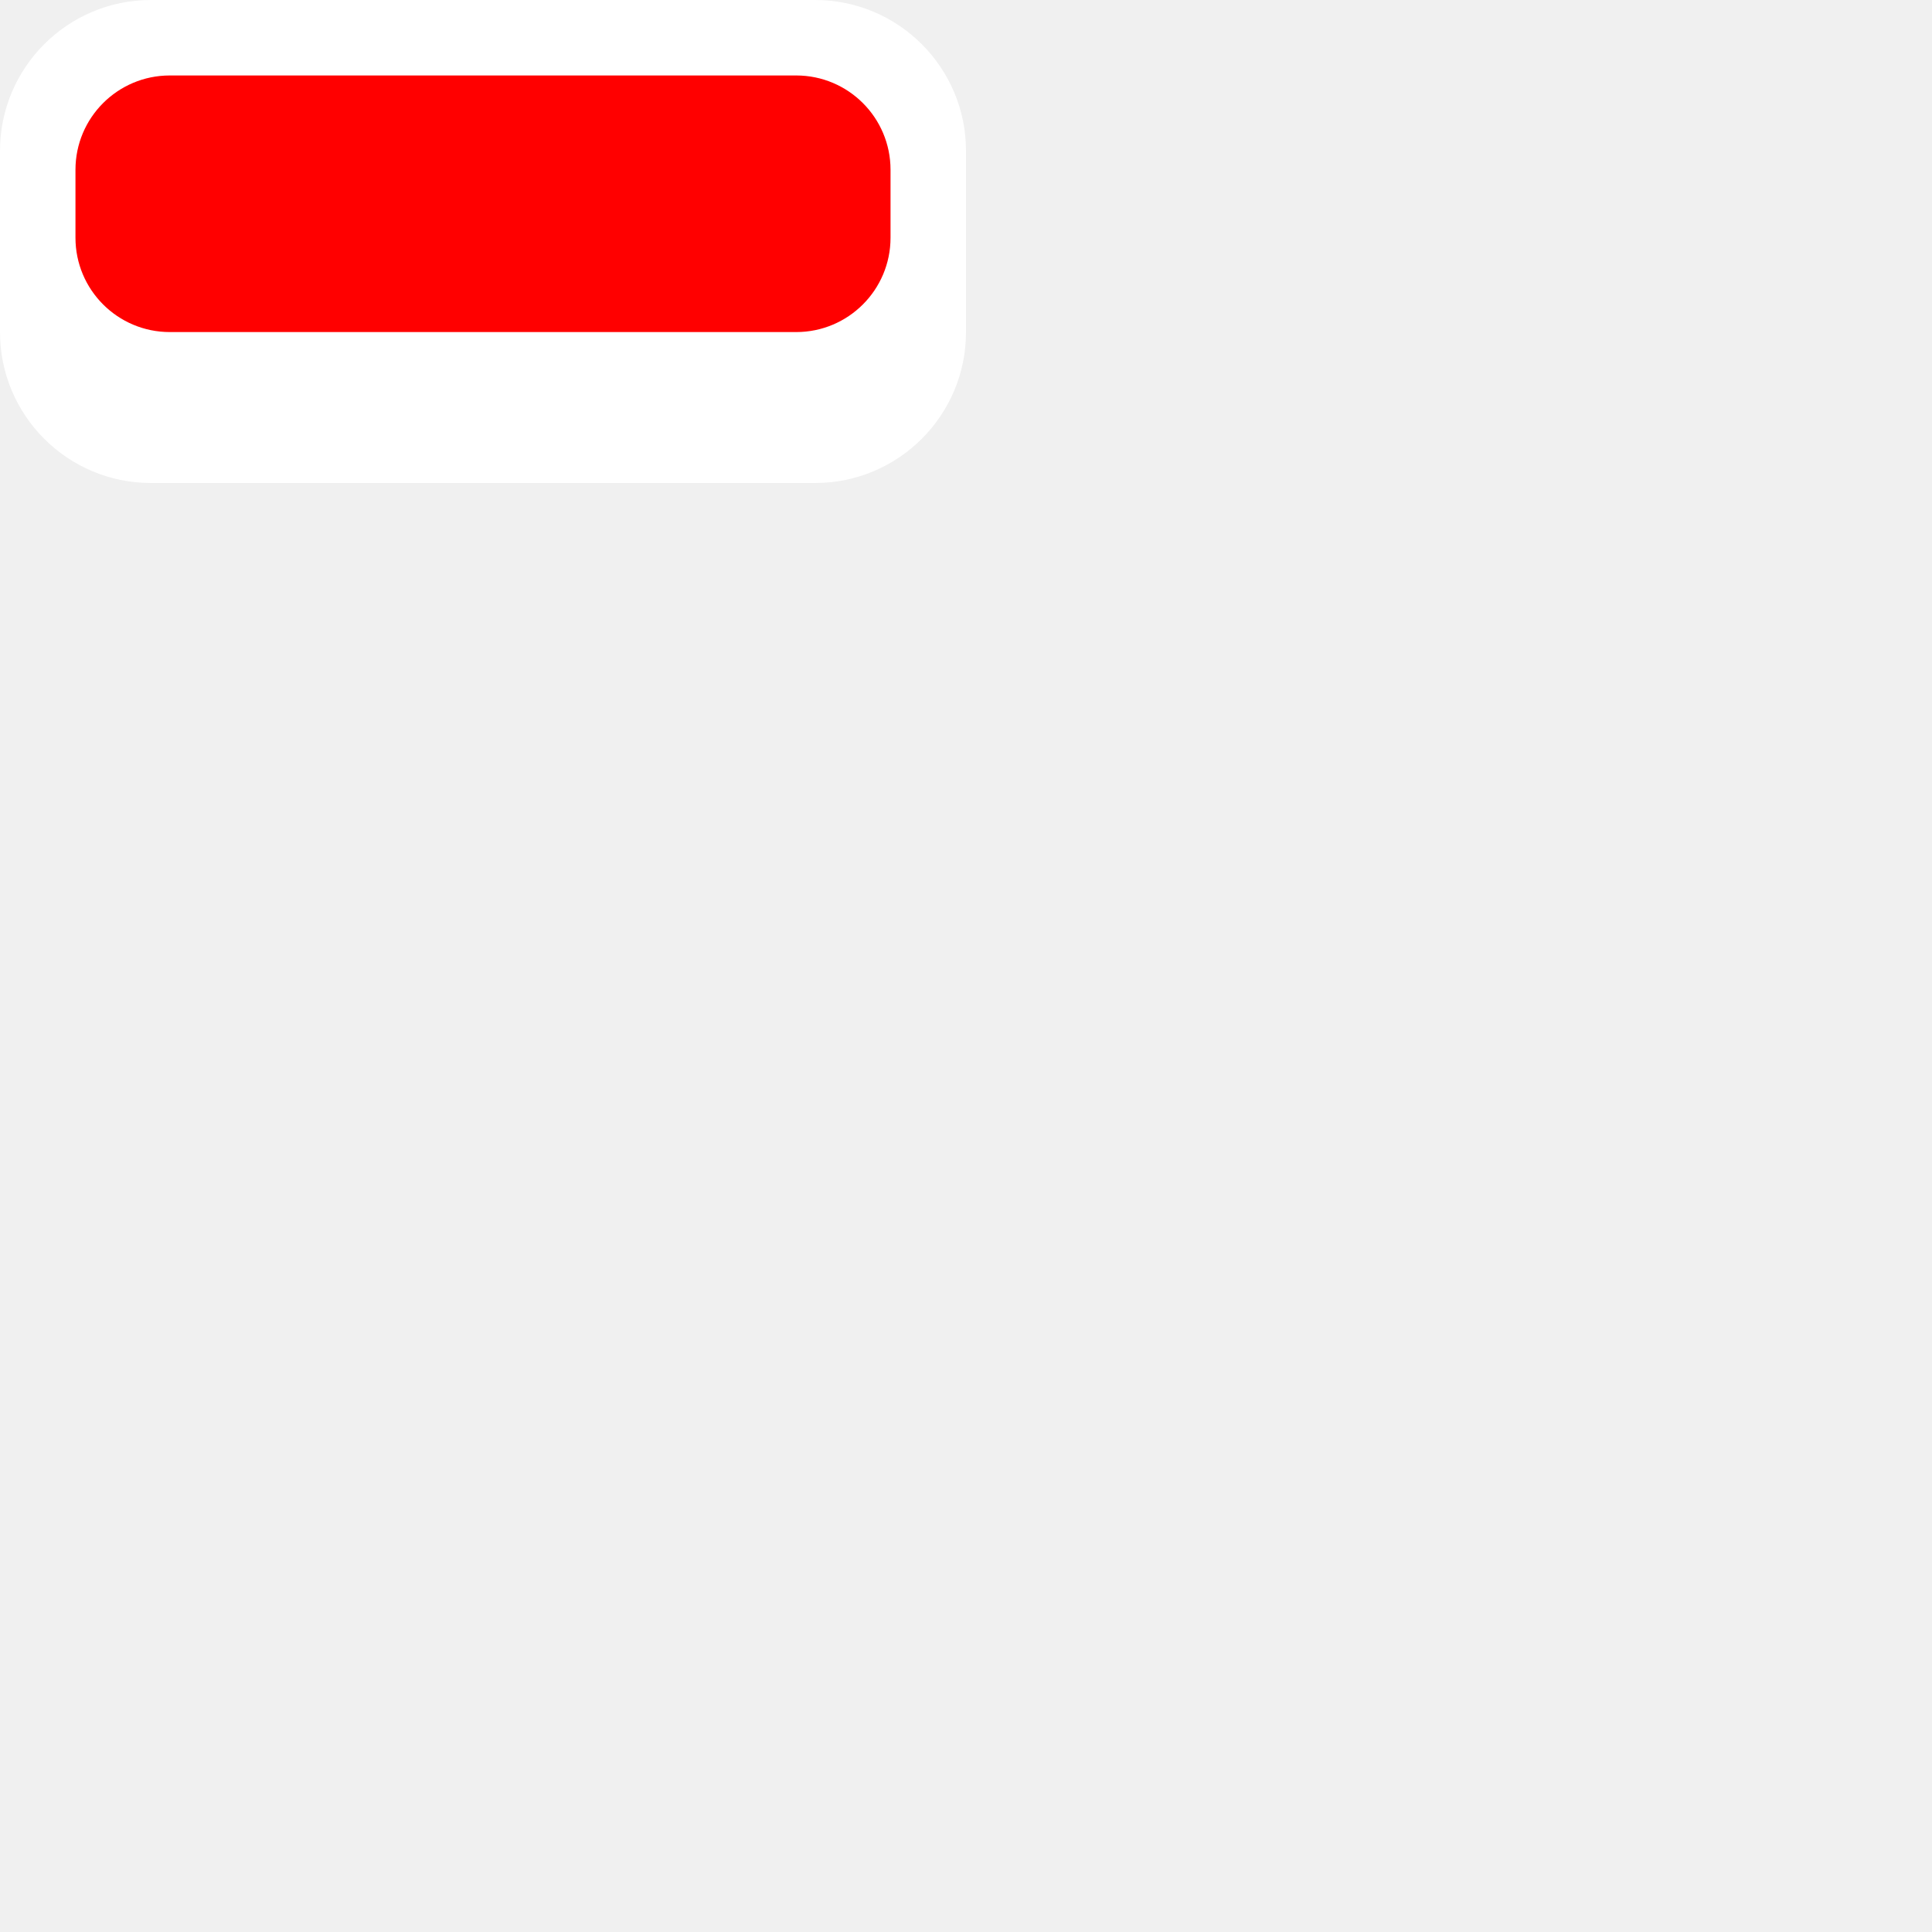
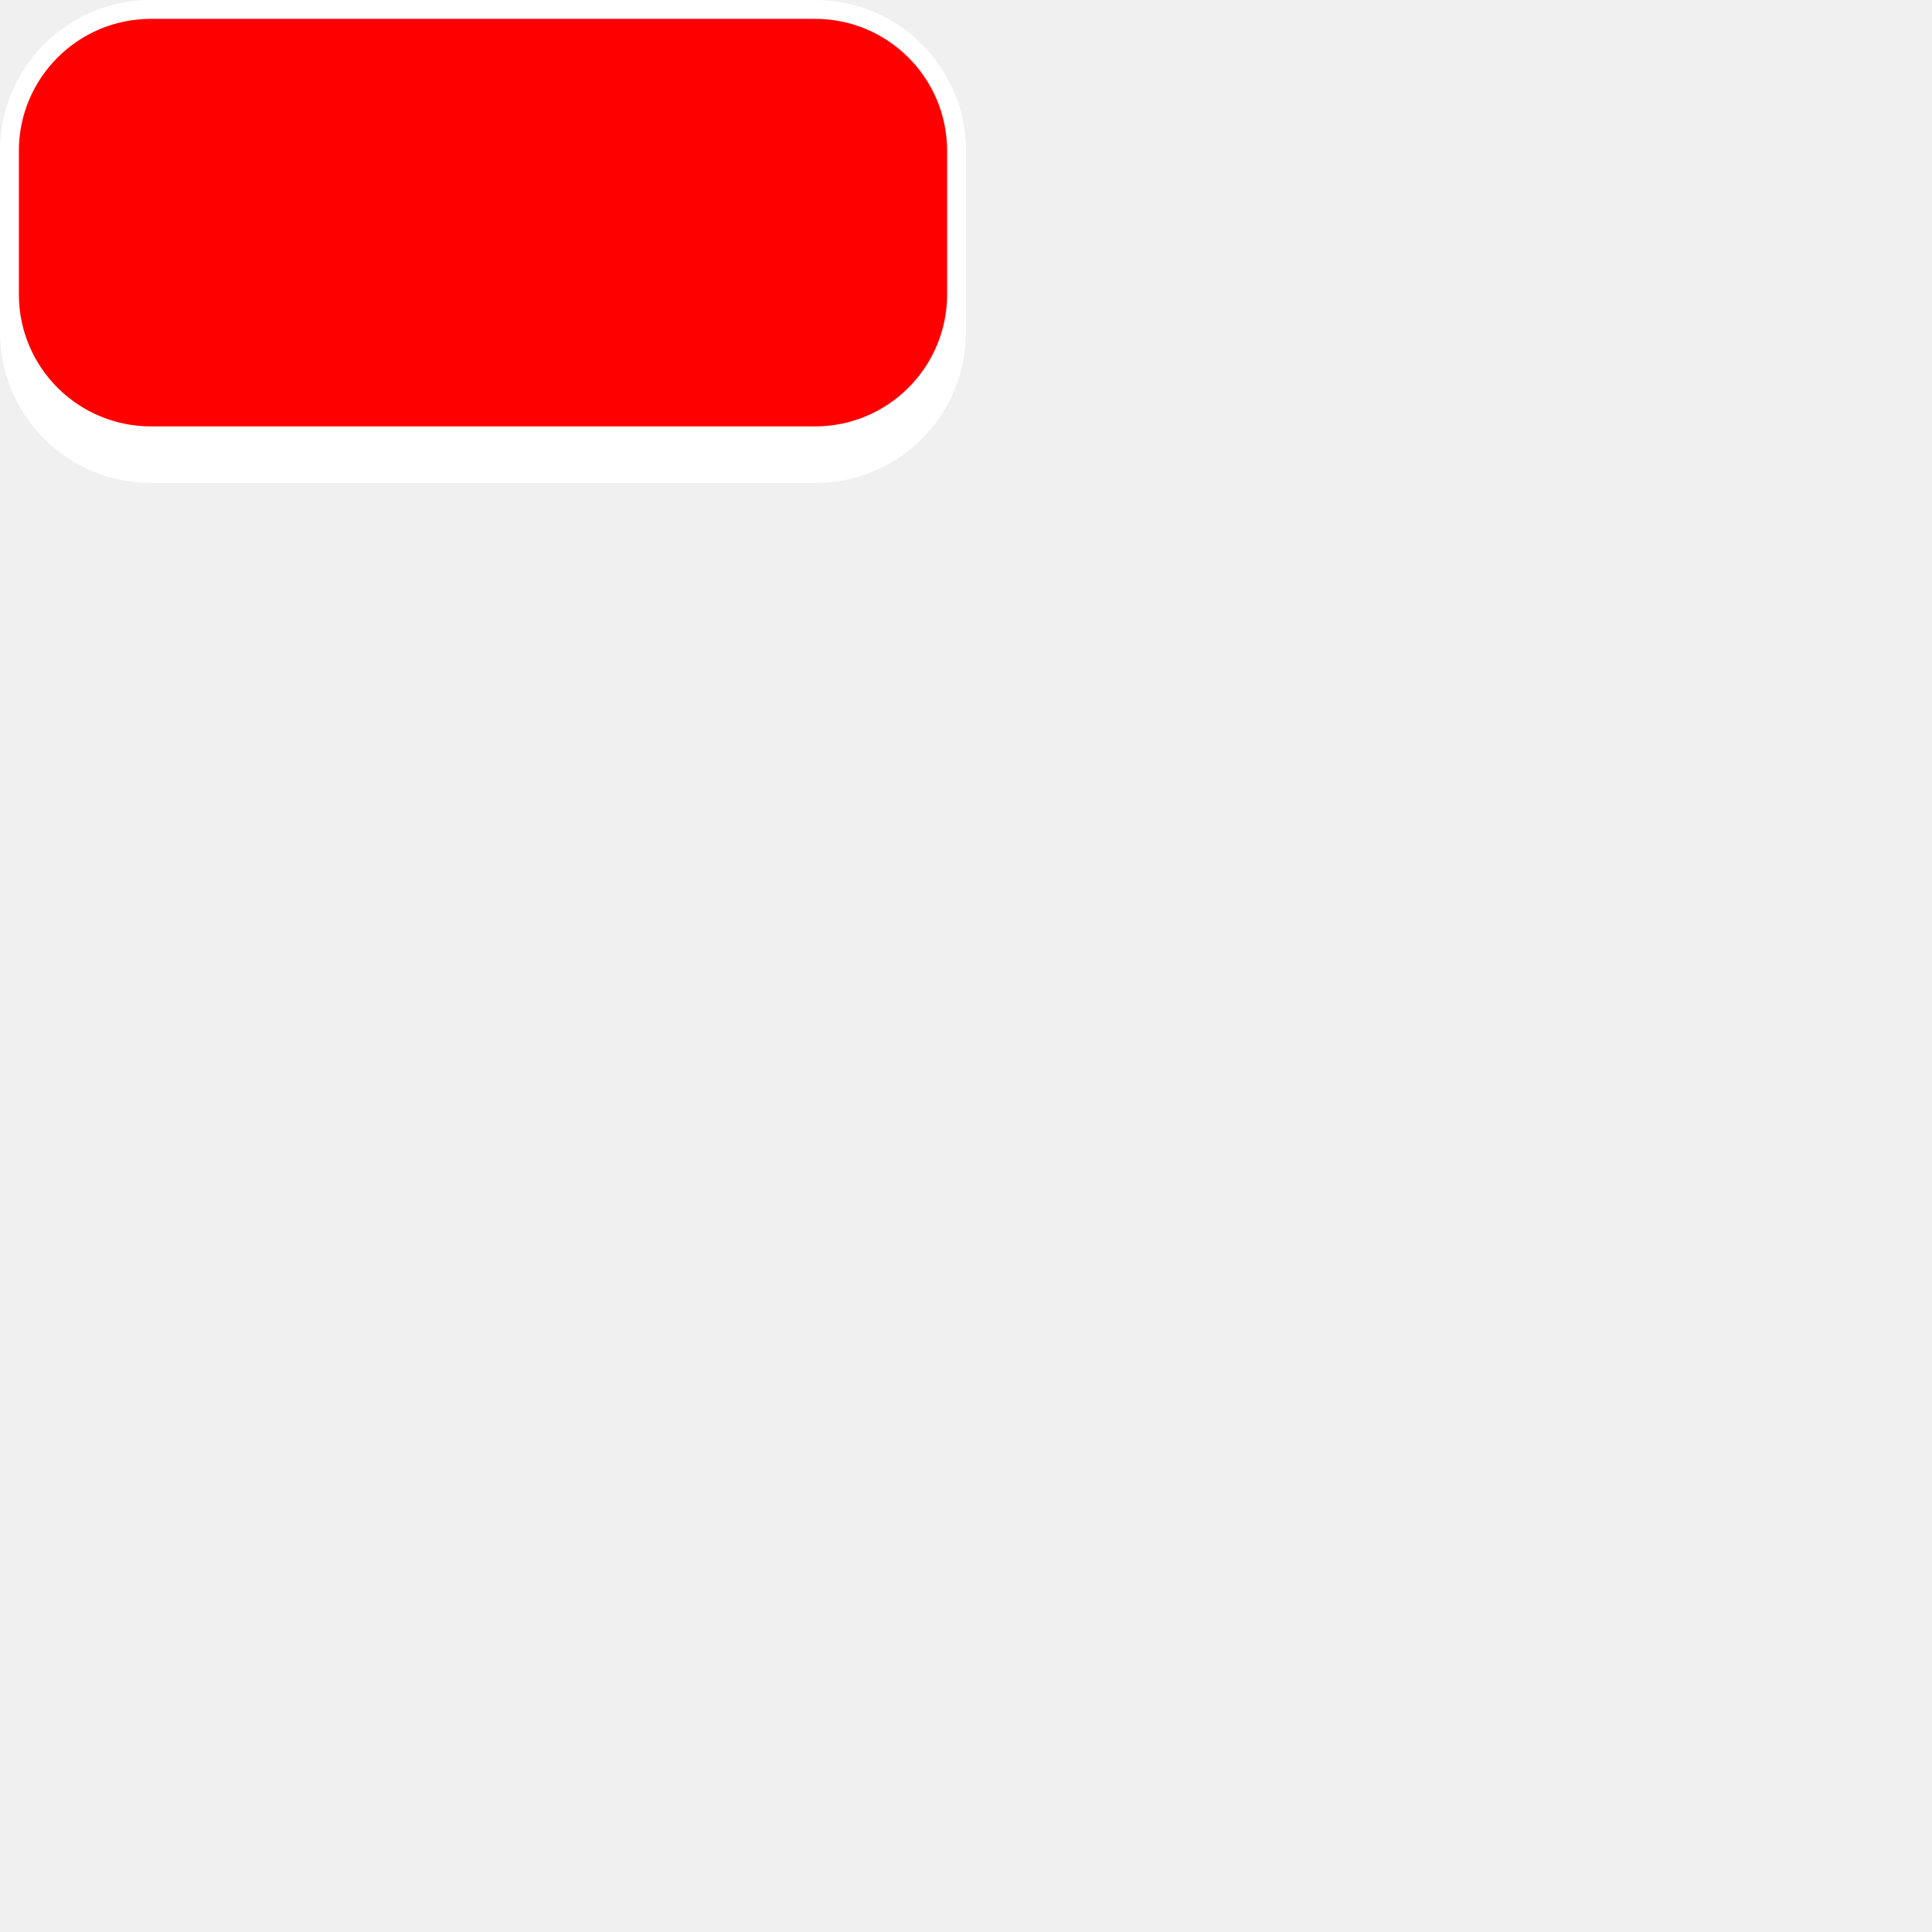
<svg xmlns="http://www.w3.org/2000/svg" width="512" height="512">
  <rect x="0" y="0" width="256" height="128" rx="40" ry="40" fill="white" />
-   <rect x="20" y="20" width="216" height="68" rx="25" ry="25" fill="red" />
+   <rect x="5" y="5" width="246" height="108" rx="35" ry="35" fill="red" />
</svg>
